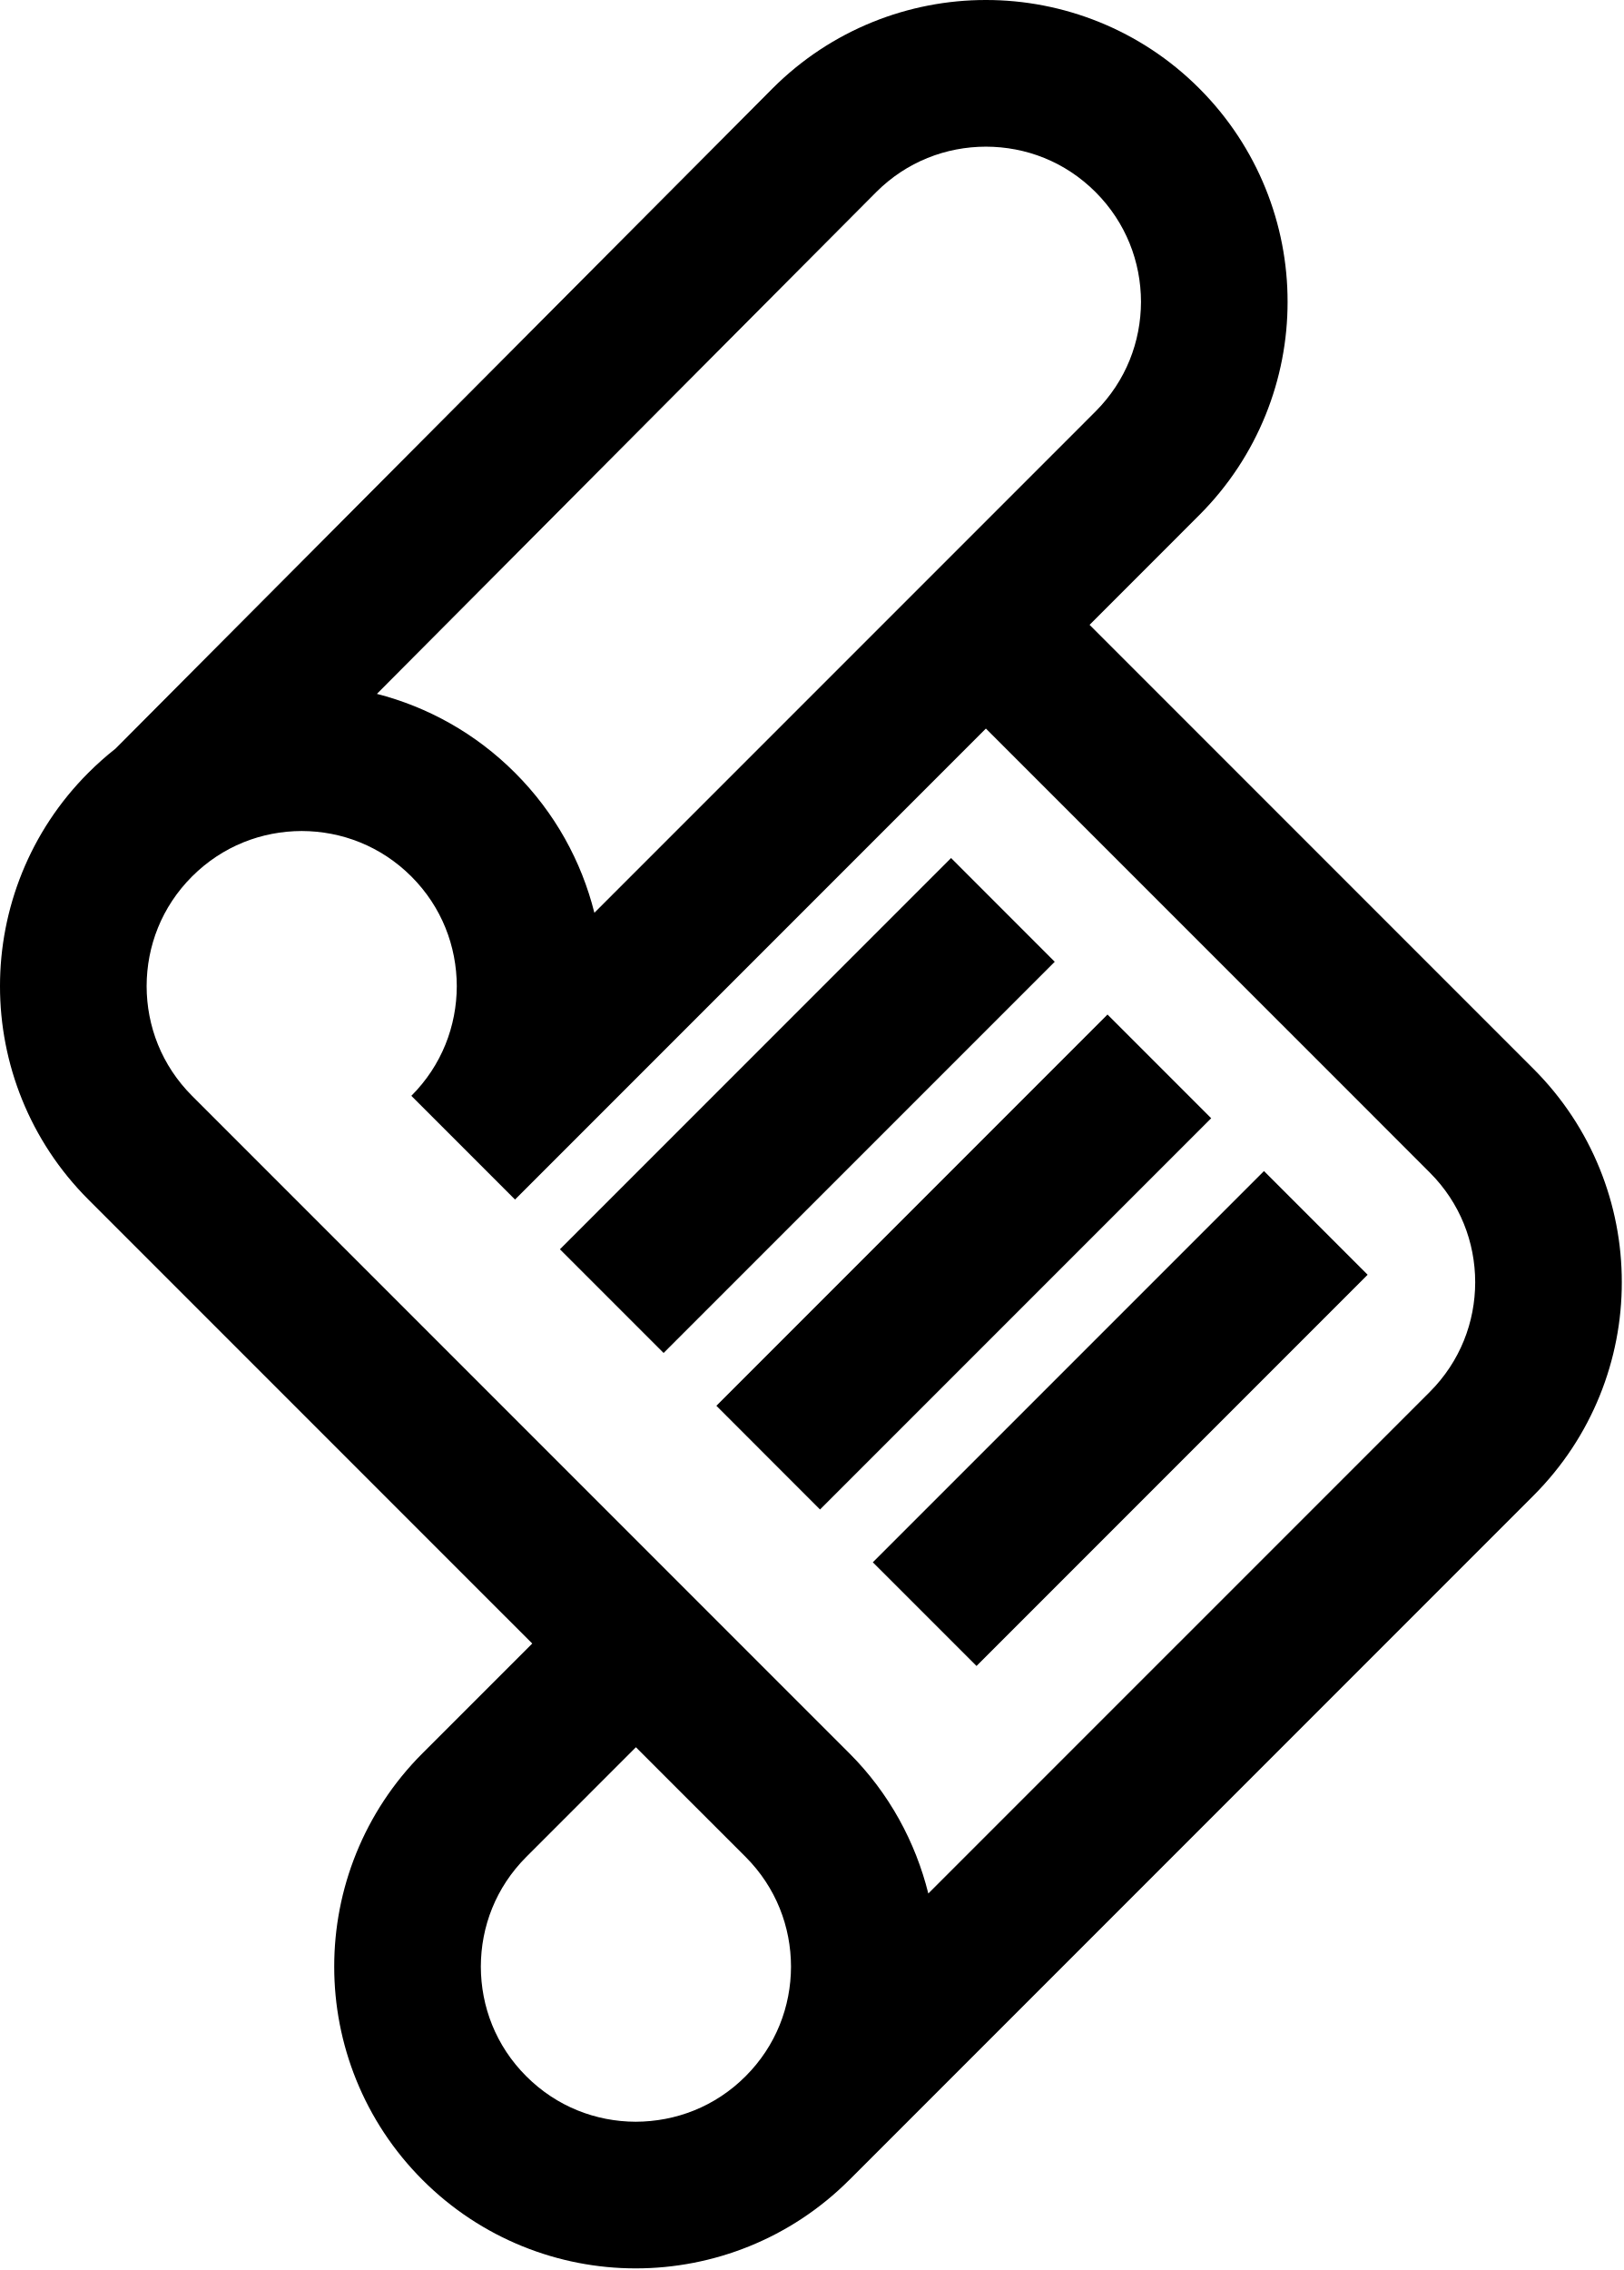
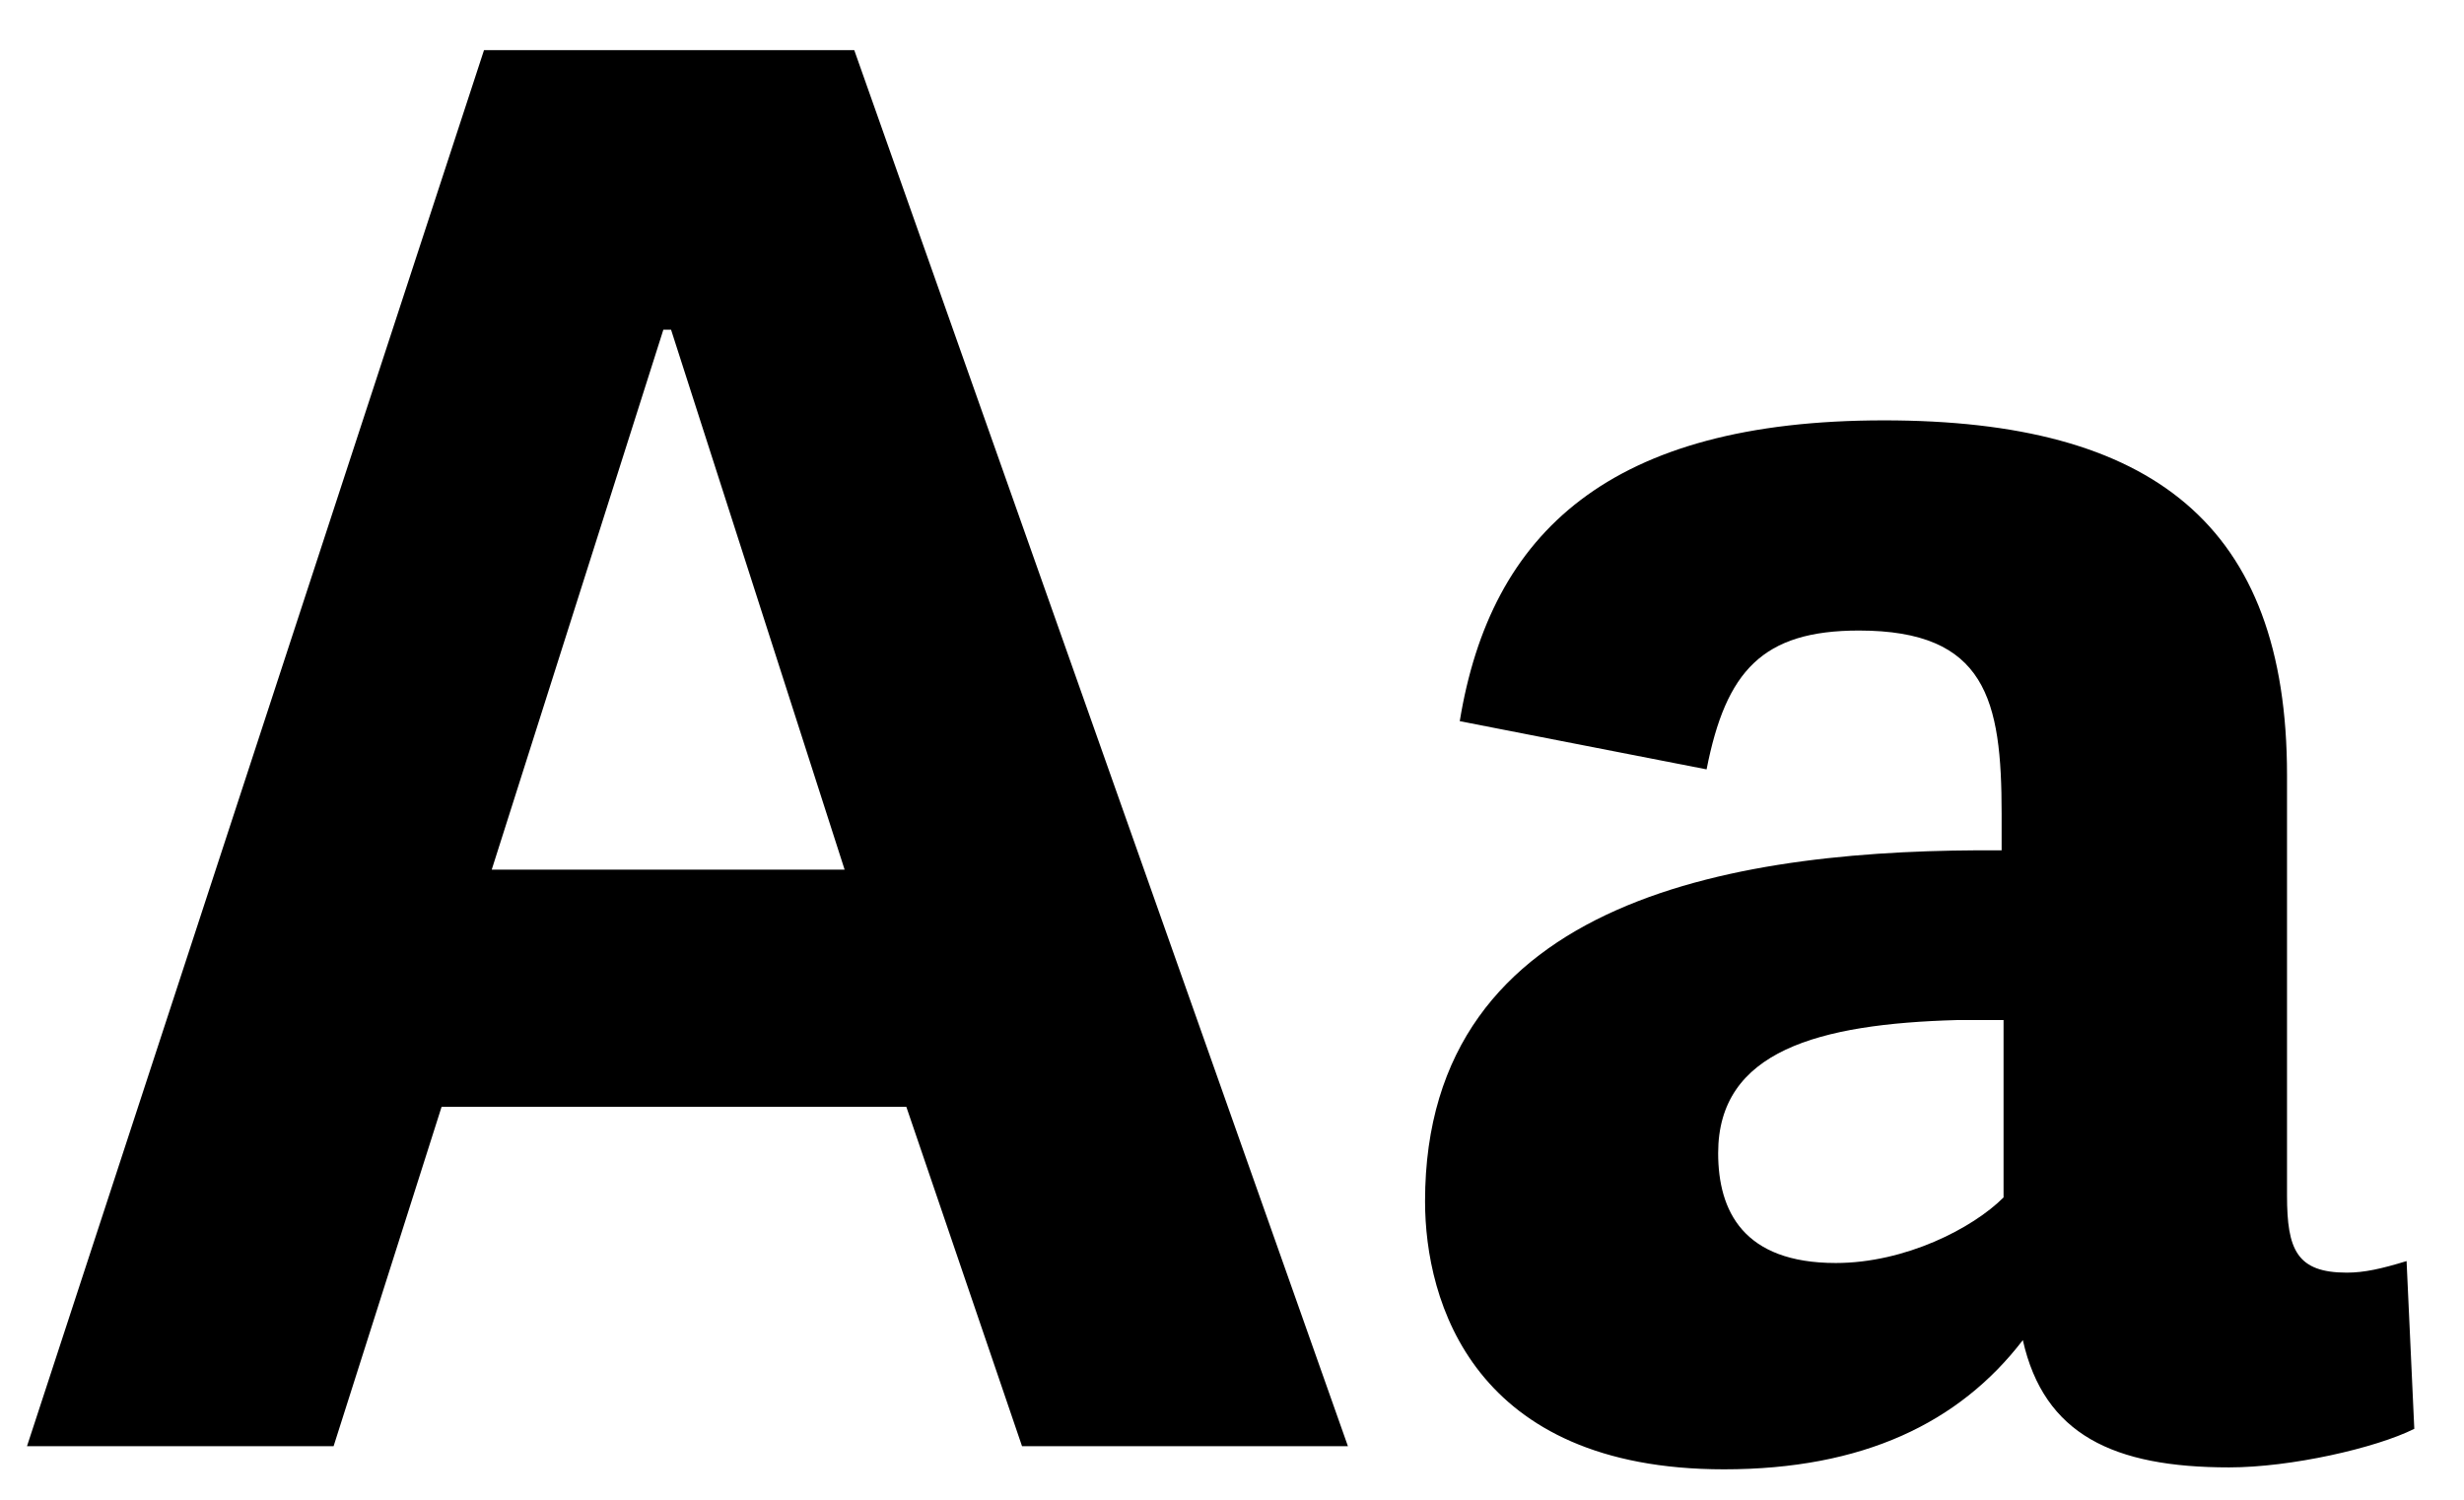
- <svg xmlns="http://www.w3.org/2000/svg" width="100%" height="100%" viewBox="0 0 309 432" version="1.1" xml:space="preserve" style="fill-rule:evenodd;clip-rule:evenodd;stroke-linejoin:round;stroke-miterlimit:1.414;">
-   <g transform="matrix(1,0,0,1,-100.49,-39.8227)">
-     <g id="Script alt">
-       <path d="M266.637,337.137L286.375,356.871L360.829,282.418L341.098,262.684L266.637,337.137ZM311.311,232.895L236.858,307.355L256.588,327.092L331.049,252.633L311.311,232.895ZM281.533,203.113L207.075,277.571L226.811,297.303L301.267,222.856L281.533,203.113ZM372.659,304.719L277.201,400.172C274.762,390.393 269.778,381.087 262.155,373.471L248.832,360.157L137.044,248.369C131.256,242.565 128.413,235.094 128.402,227.499C128.413,219.897 131.256,212.422 137.044,206.627C142.847,200.832 150.313,197.993 157.922,197.971C165.515,197.993 172.99,200.832 178.792,206.619C184.581,212.416 187.422,219.891 187.443,227.499C187.422,235.094 184.581,242.574 178.792,248.369L198.528,268.106L288.16,178.474L359.344,249.645L372.659,262.969C378.451,268.764 381.292,276.241 381.304,283.839C381.292,291.438 378.451,298.912 372.659,304.719M242.413,434.955C236.616,440.754 229.131,443.583 221.494,443.608C213.926,443.583 206.46,440.746 200.671,434.955C194.876,429.162 192.034,421.681 192.021,414.084C192.034,406.477 194.876,399.012 200.665,393.215L221.542,372.336L229.096,379.893L242.42,393.207C248.21,399.012 251.049,406.485 251.063,414.084C251.049,421.681 248.21,429.155 242.413,434.955M267.308,76.355C273.09,70.589 280.563,67.746 288.165,67.733C295.766,67.746 303.234,70.579 309.036,76.378C314.826,82.18 317.666,89.655 317.686,97.256C317.666,104.852 314.826,112.323 309.036,118.125L300.785,126.377L213.632,213.532C211.188,203.76 206.136,194.491 198.52,186.887C191.011,179.367 181.871,174.348 172.238,171.873L267.308,76.355ZM392.395,243.233L379.073,229.911L307.897,158.734L328.77,137.858C339.957,126.683 345.61,111.907 345.59,97.256C345.61,82.6 339.957,67.826 328.77,56.643C317.592,45.449 302.807,39.811 288.165,39.823C273.51,39.811 258.733,45.457 247.553,56.649L122.468,182.303C120.676,183.713 118.951,185.246 117.304,186.893C106.123,198.067 100.476,212.852 100.49,227.499C100.476,242.145 106.123,256.924 117.309,268.106L201.806,352.6L180.93,373.471C169.737,384.647 164.096,399.43 164.111,414.084C164.096,428.735 169.744,443.511 180.937,454.696C192.09,465.856 206.846,471.522 221.494,471.514L221.549,471.514C236.179,471.514 250.959,465.885 262.146,454.692L262.151,454.696L392.395,324.449C403.581,313.268 409.233,298.492 409.211,283.839C409.233,269.188 403.581,254.403 392.395,243.233" style="fill:black;fill-rule:nonzero;" />
-     </g>
+ <svg xmlns="http://www.w3.org/2000/svg" width="46px" height="28px" viewBox="0 0 46 28" version="1.1">
+   <defs />
+   <g id="Page-1" stroke="none" stroke-width="1" fill="none" fill-rule="evenodd">
+     <path d="M9.036,0.936 L15.948,0.936 L25.164,27 L19.08,27 L16.92,20.664 L8.244,20.664 L6.228,27 L0.504,27 L9.036,0.936 Z M15.768,16.236 L12.528,6.156 L12.384,6.156 L9.18,16.236 L15.768,16.236 Z M42.696,14.472 L42.696,22.32 C42.696,23.328 42.876,23.76 43.812,23.76 C44.136,23.76 44.46,23.688 44.928,23.544 L45.072,26.676 C44.352,27.036 42.768,27.396 41.616,27.396 C39.456,27.396 38.16,26.784 37.764,25.02 C36.576,26.568 34.776,27.432 32.184,27.432 C27.504,27.432 26.604,24.3 26.604,22.428 C26.604,16.704 32.544,15.84 37.368,15.876 L37.368,15.192 C37.368,13.068 37.08,11.772 34.704,11.772 C32.904,11.772 32.22,12.528 31.86,14.364 L27.252,13.464 C27.828,9.936 30.06,7.848 35.172,7.848 C40.176,7.848 42.696,9.792 42.696,14.472 Z M37.404,22.356 L37.404,19.044 L36.54,19.044 C33.948,19.116 32.076,19.62 32.076,21.528 C32.076,22.608 32.544,23.58 34.272,23.58 C35.568,23.58 36.828,22.932 37.404,22.356 Z" id="Aa" fill="#000000" />
  </g>
</svg>
